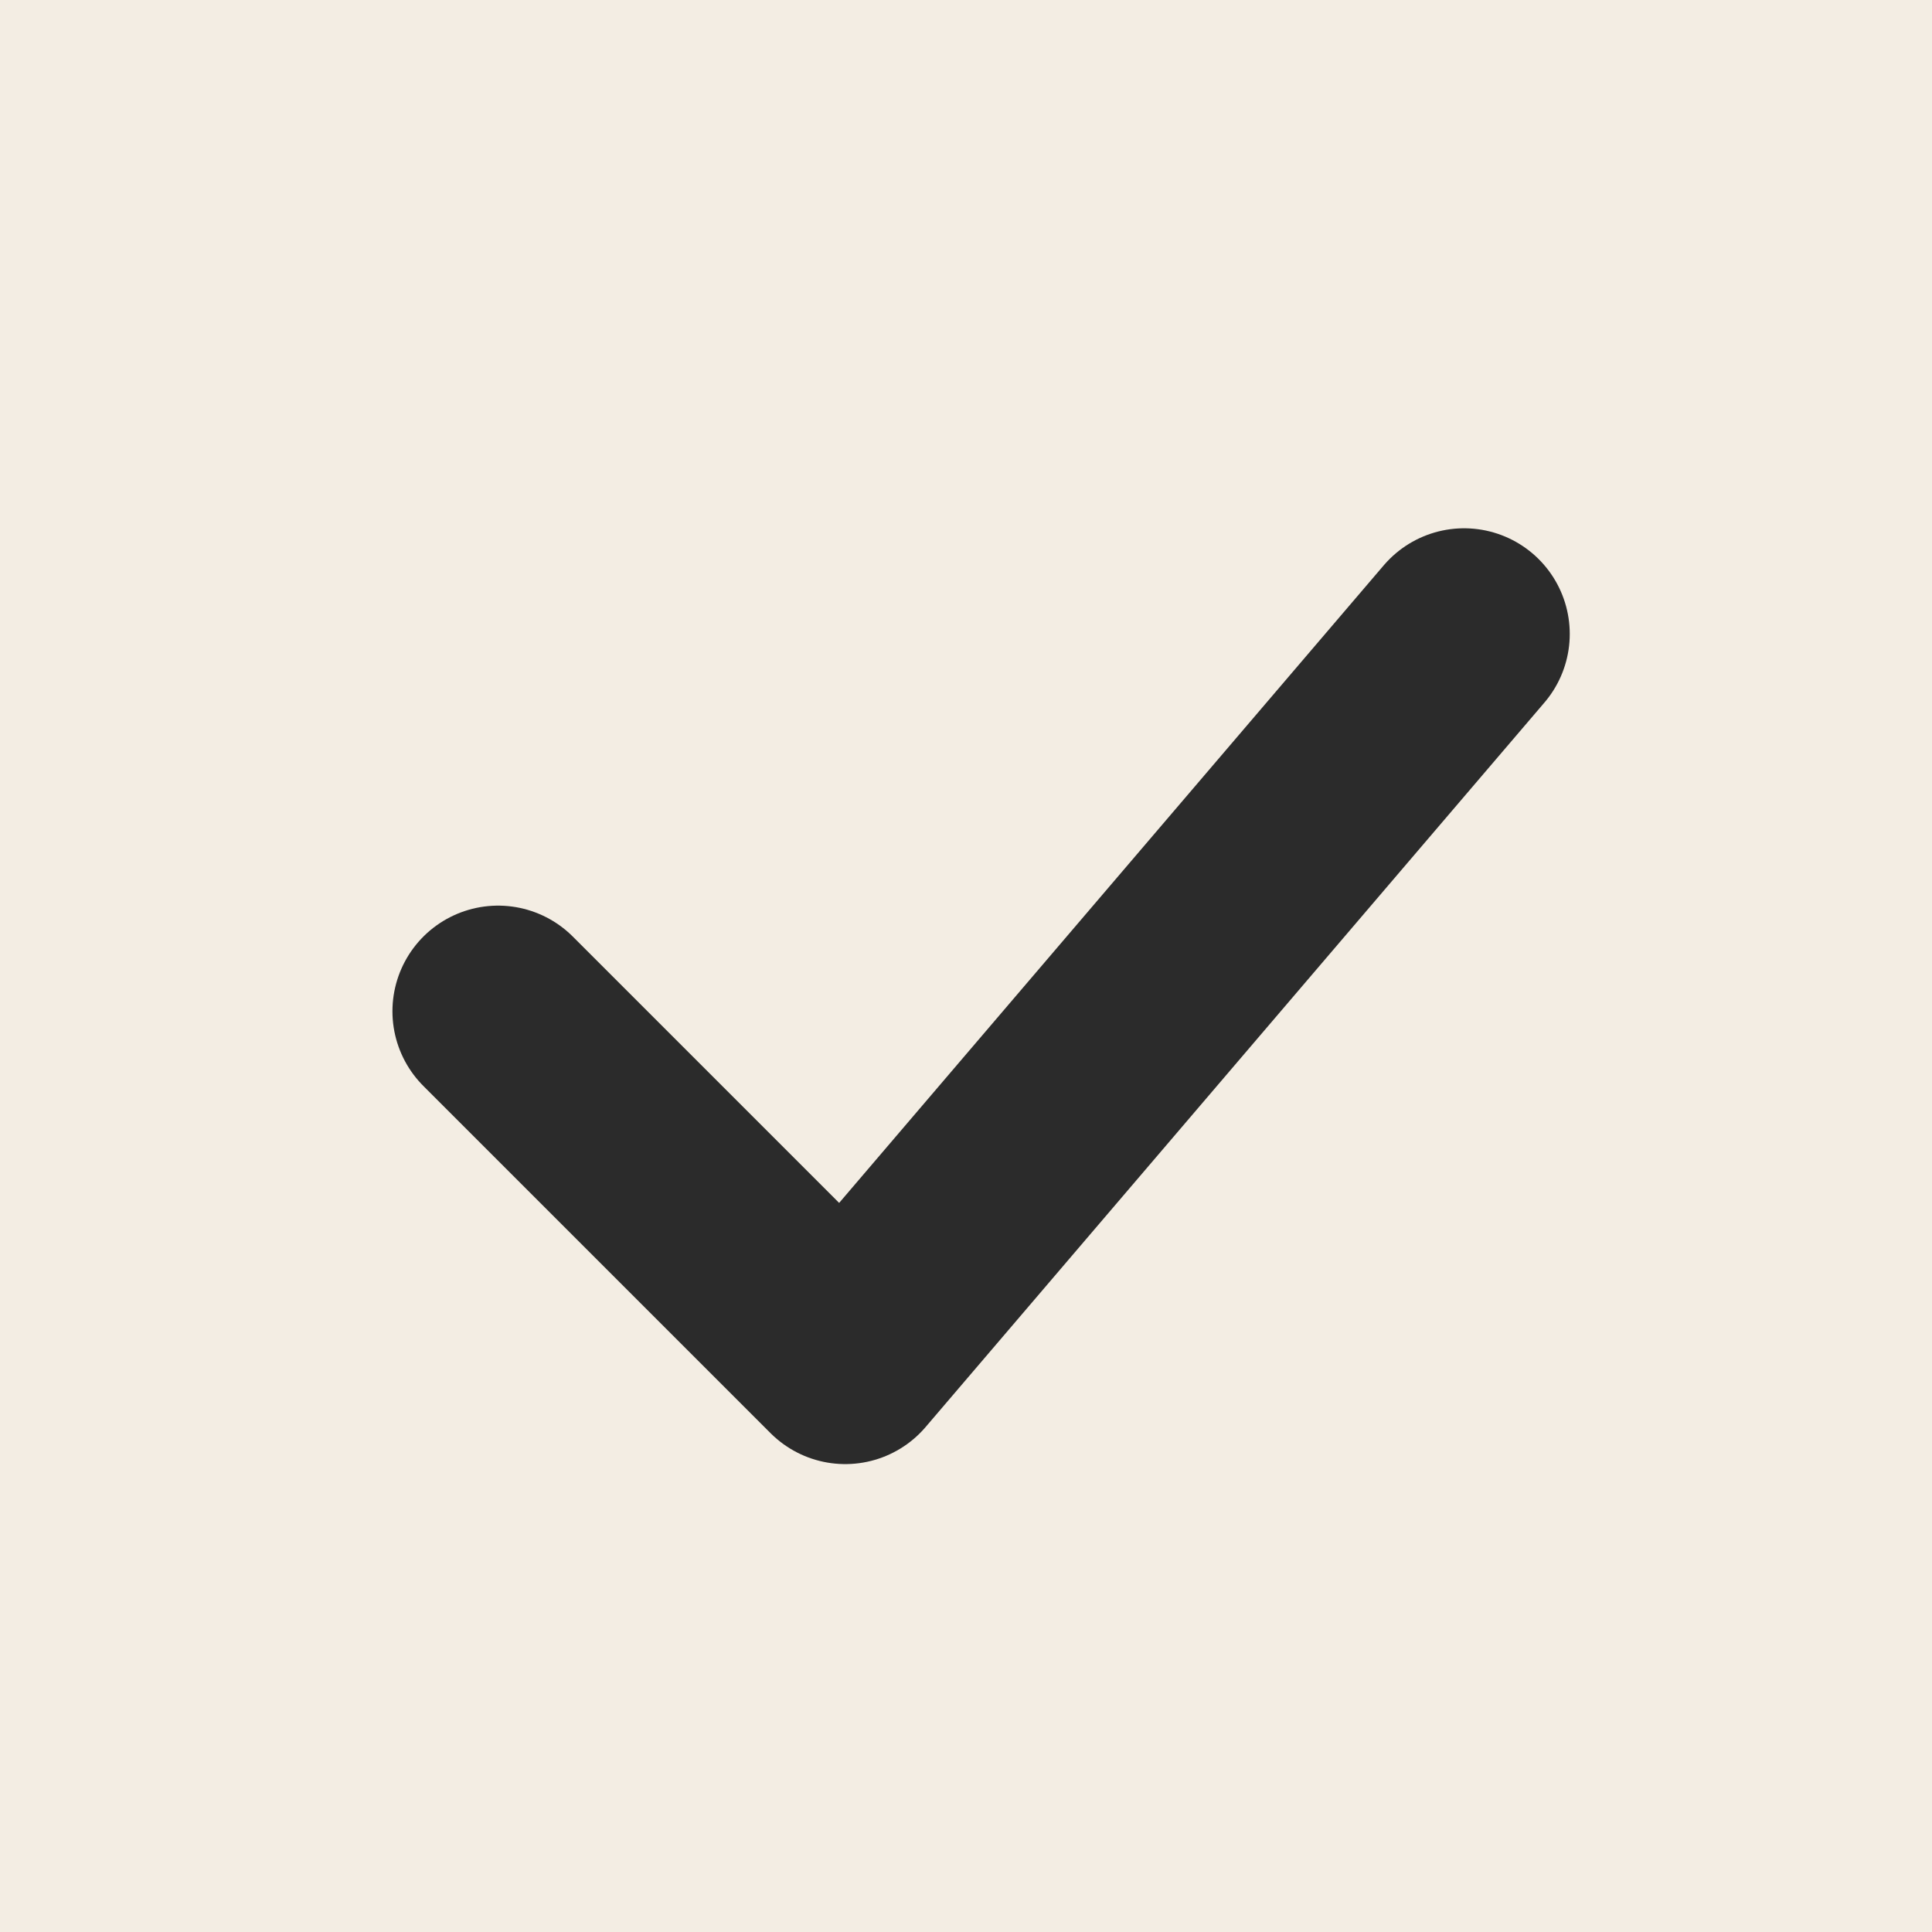
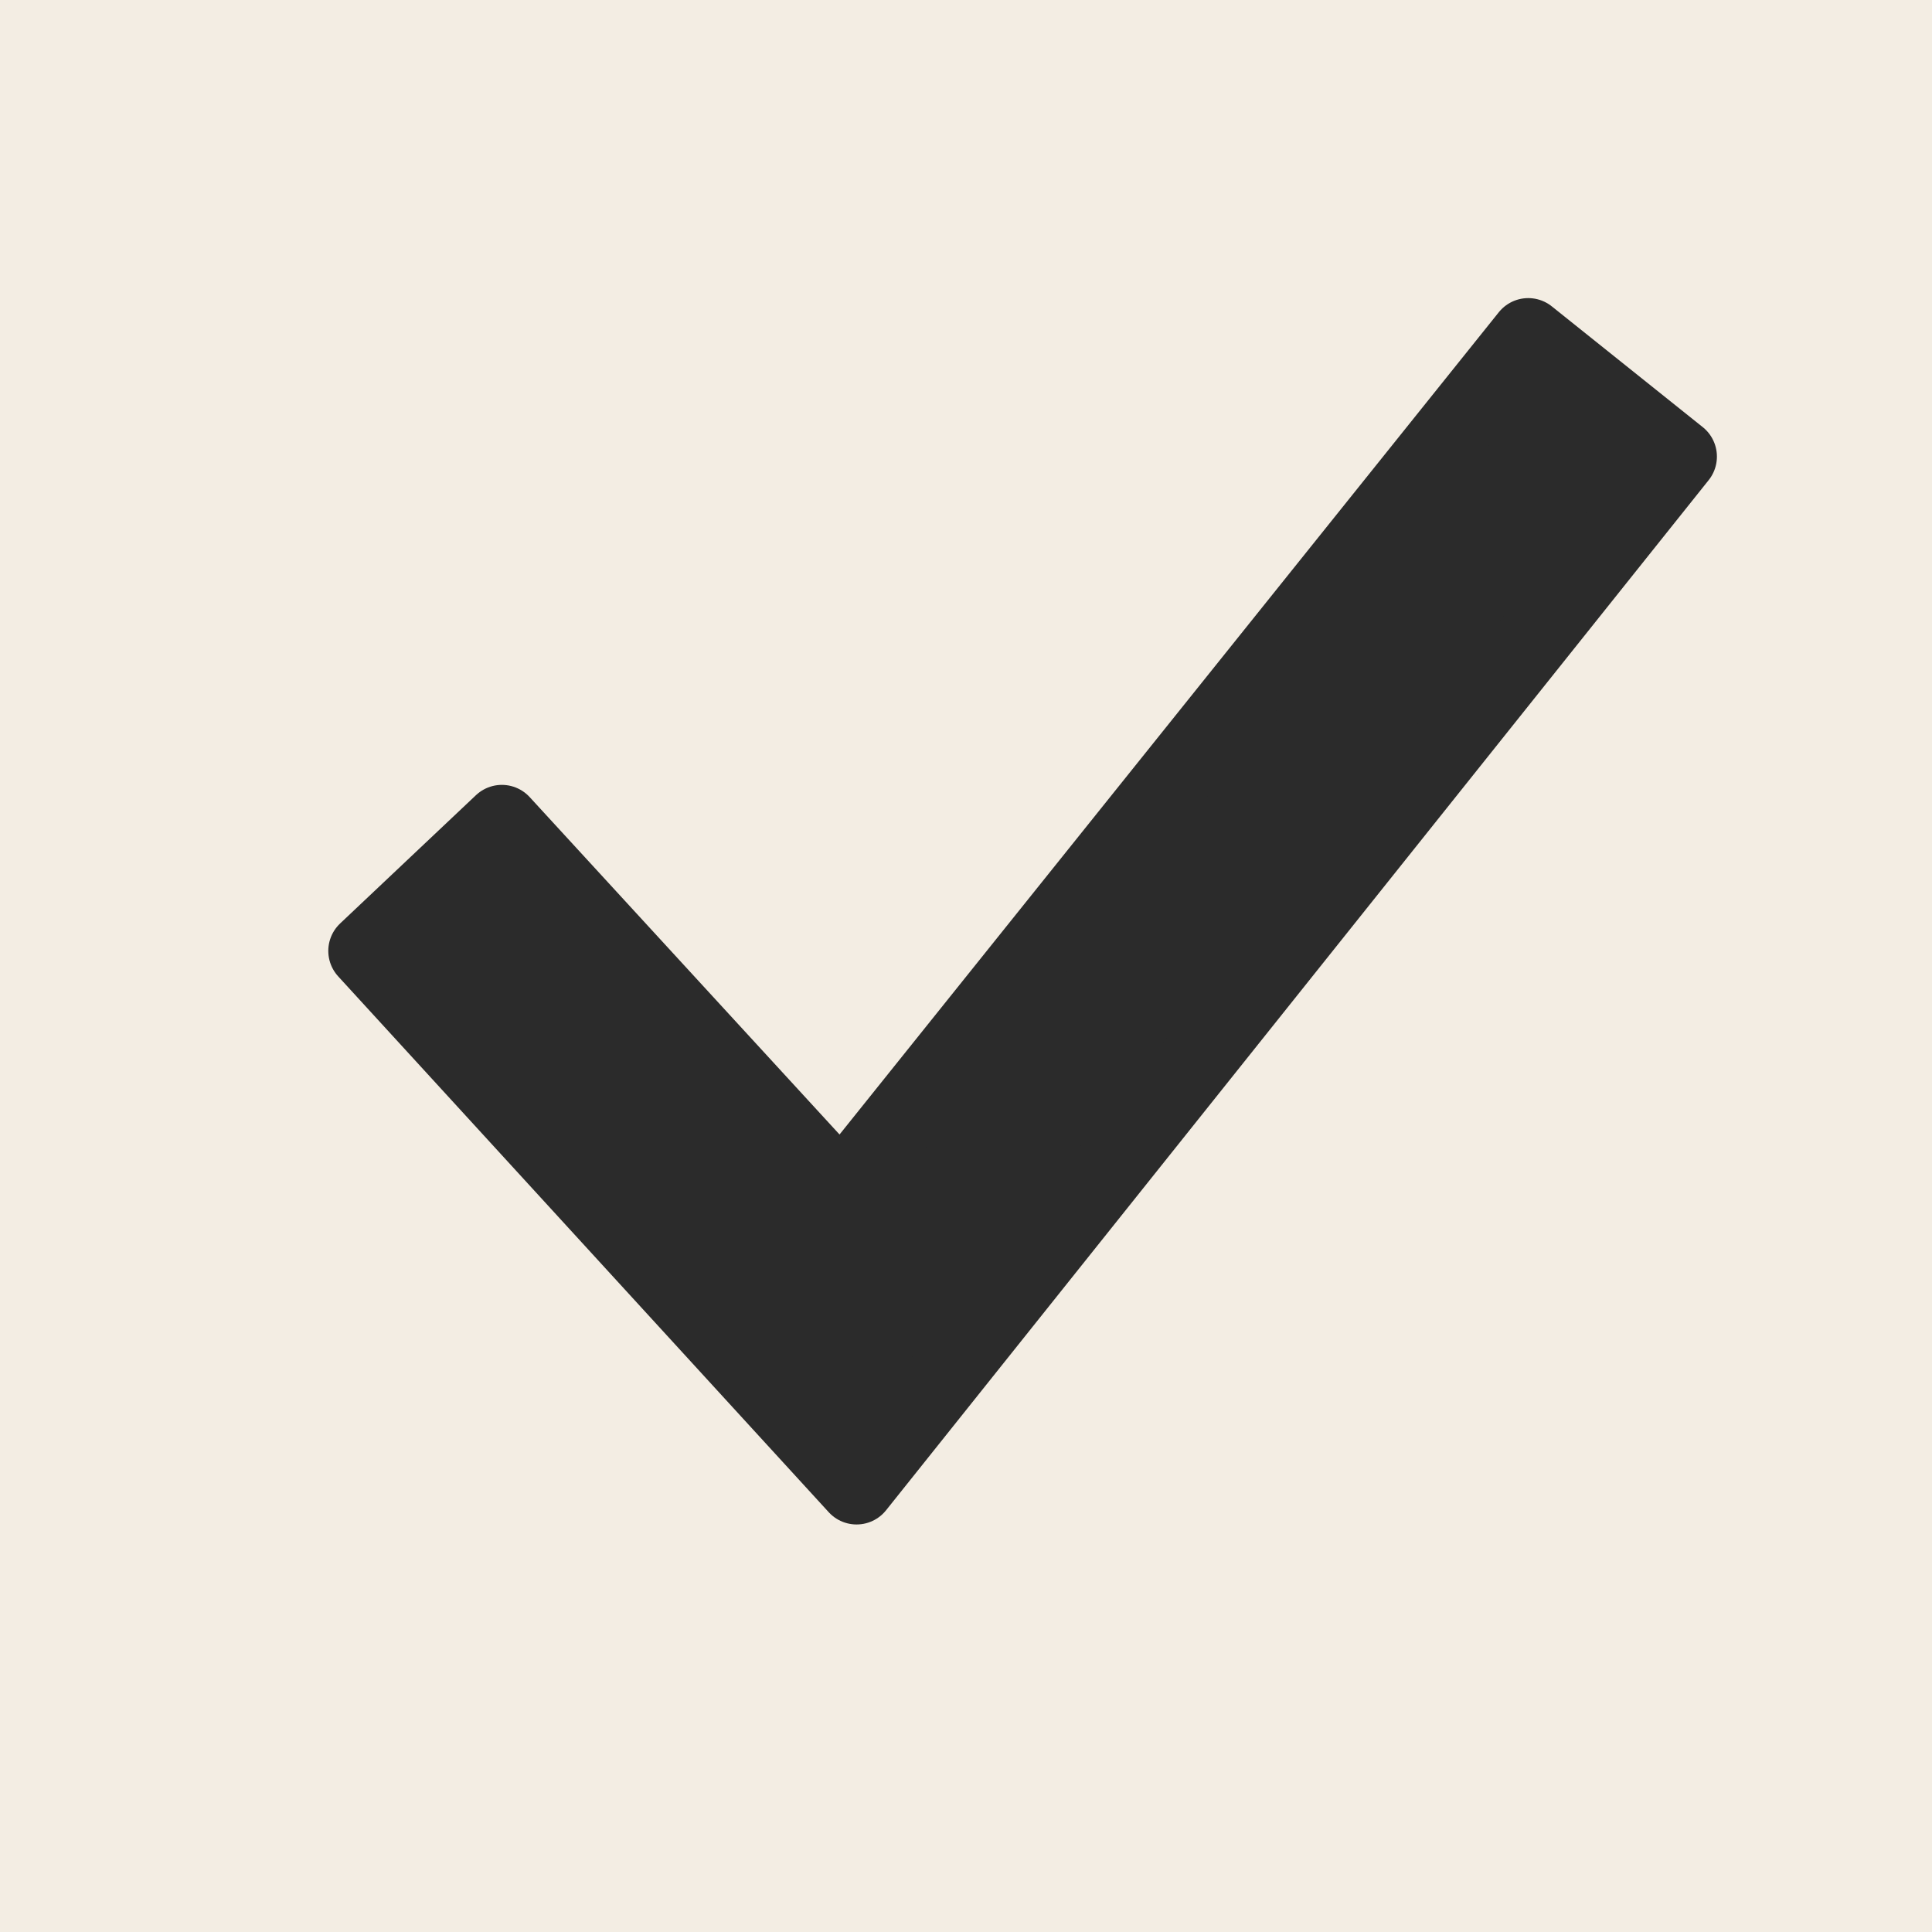
<svg xmlns="http://www.w3.org/2000/svg" viewBox="0 0 512 512">
  <rect width="512" height="512" fill="#f3ede3" />
-   <path d="M 132 268 L 224 360 L 388 168" fill="none" stroke="#2b2b2b" stroke-width="56" stroke-linecap="round" stroke-linejoin="round" />
+   <path d="M 97 252 L 227 394 L 445 121 L 405 89 L 223 316 L 133 218 Z" fill="#2b2b2b" stroke="#2b2b2b" stroke-width="20" stroke-linejoin="round" />
</svg>
